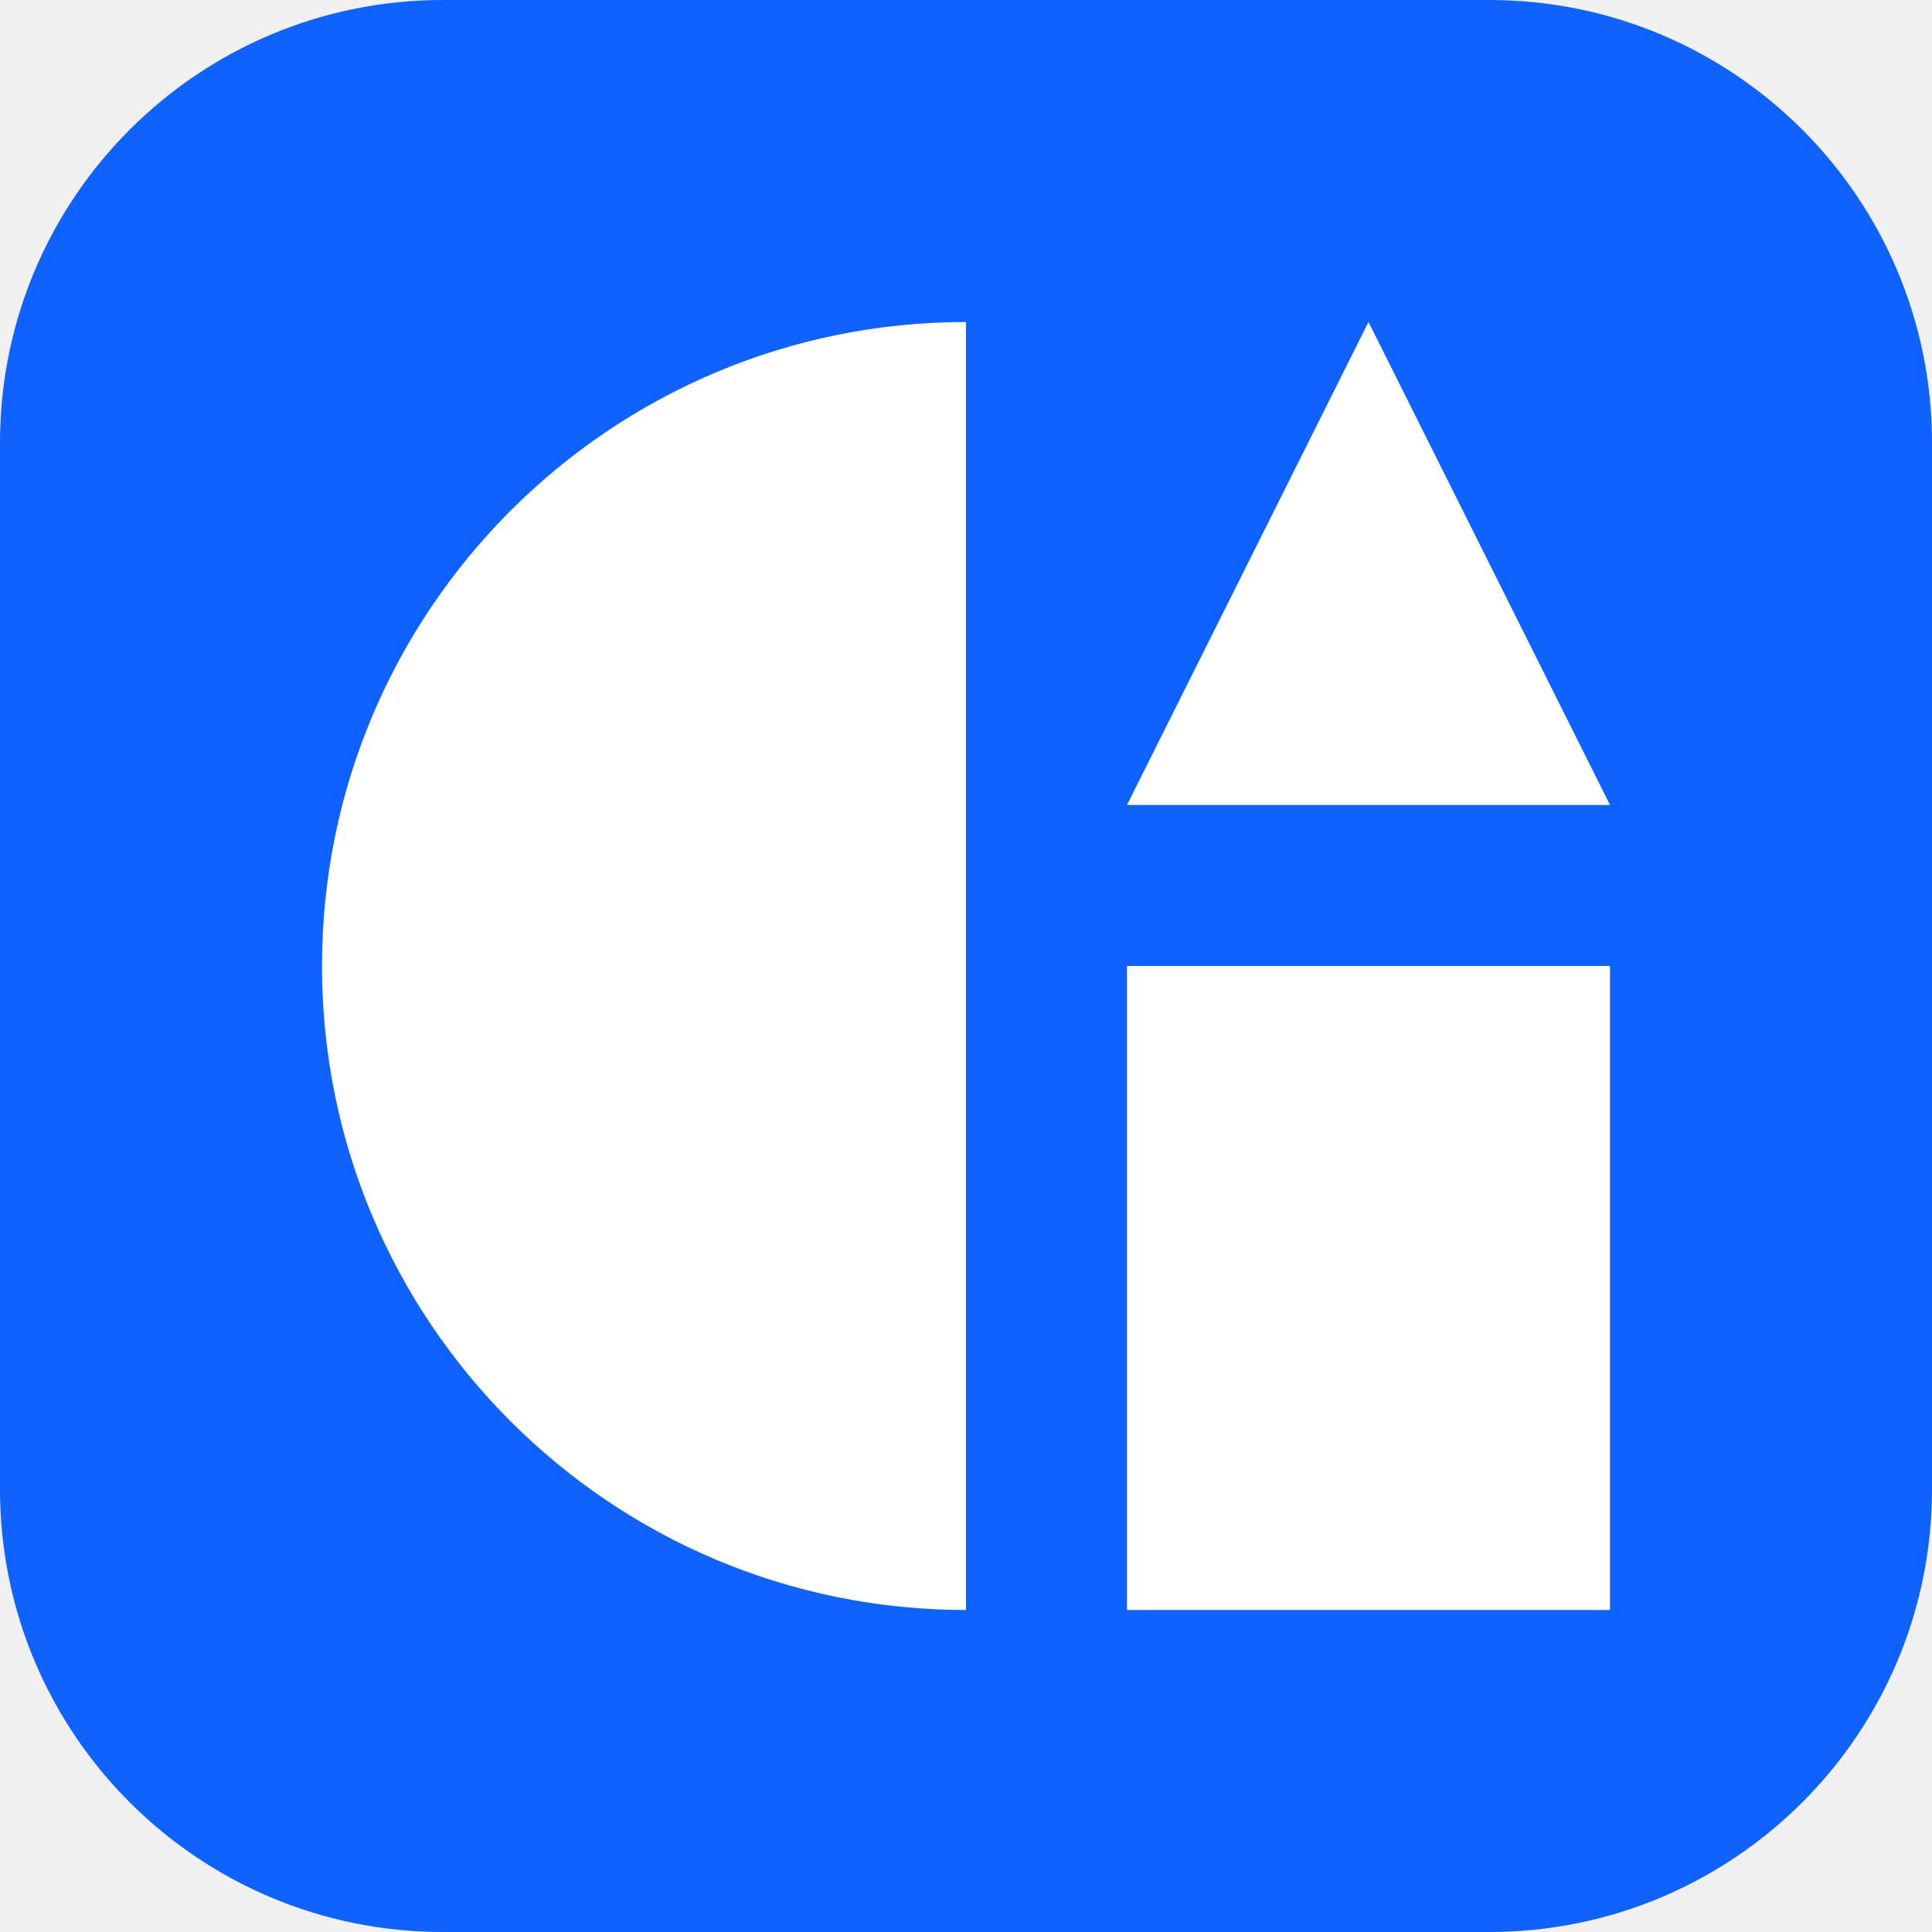
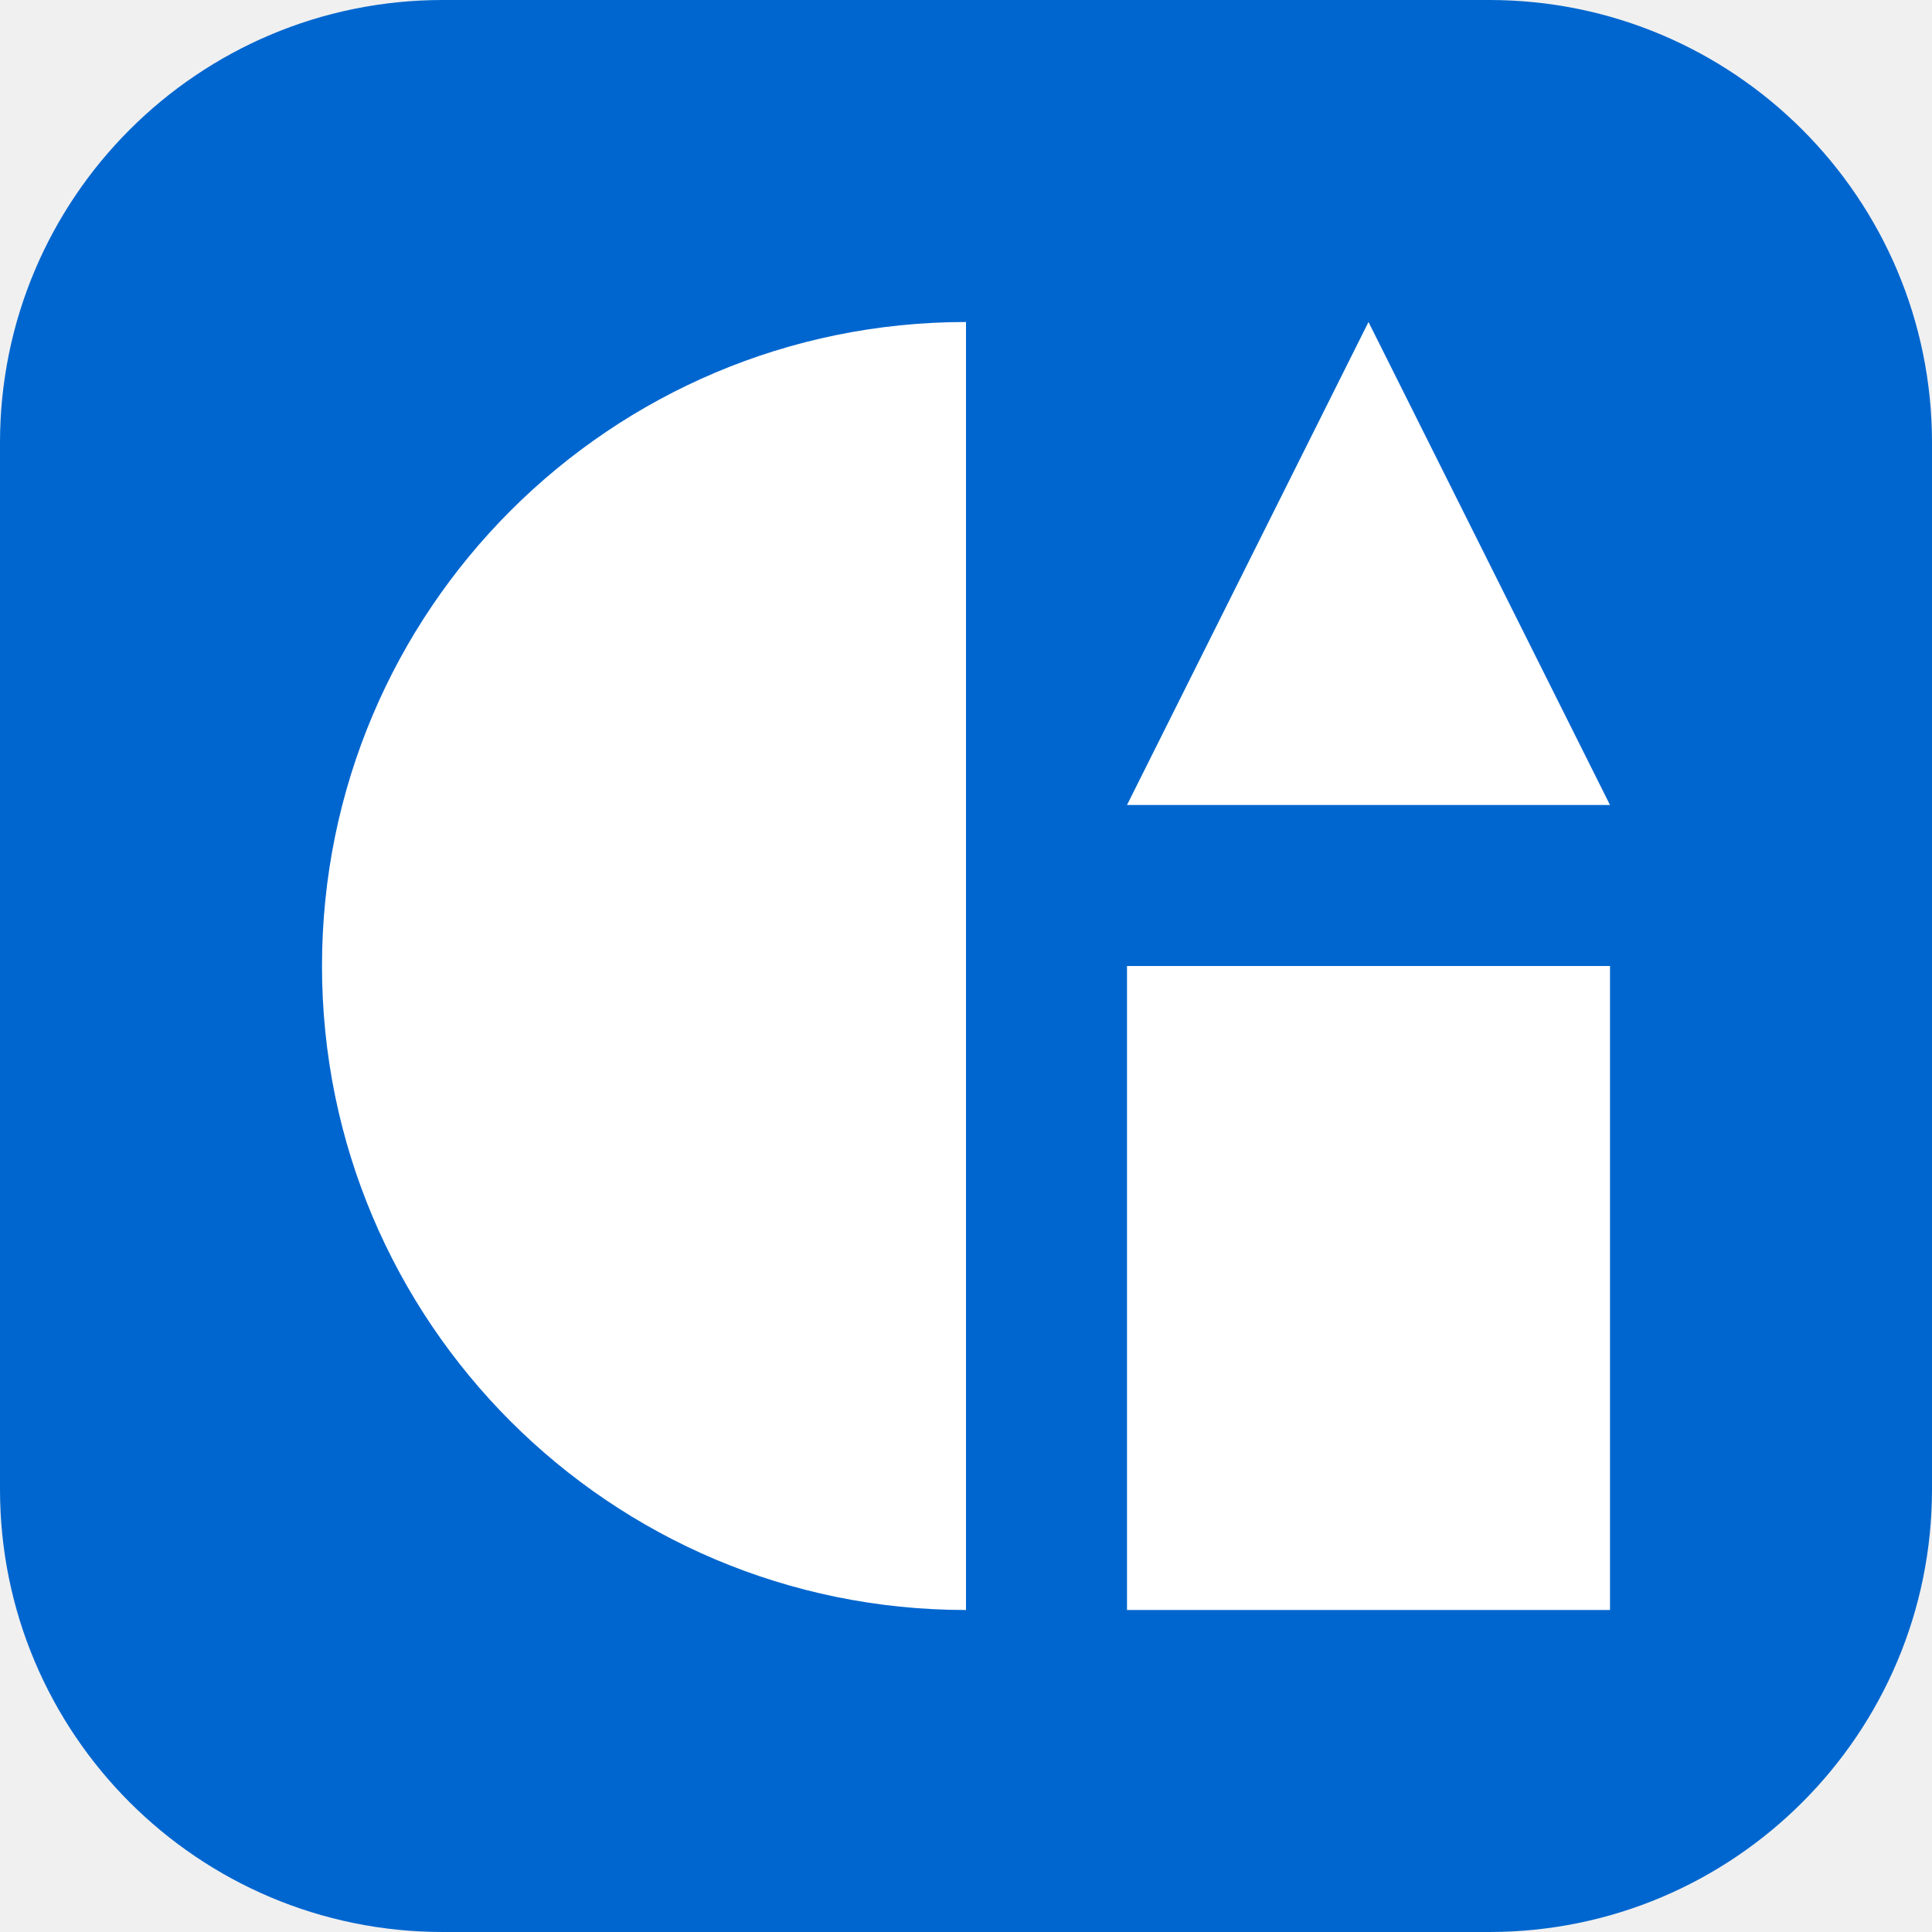
<svg xmlns="http://www.w3.org/2000/svg" viewBox="0 0 48 48">
-   <rect width="48" height="48" rx="11" fill="#0f62fe" />
+   <rect width="48" height="48" rx="11" fill="#0066cf" />
  <path fill="#fff" d="M24 8v32a16 16 0 0 1 0-32ZM28 20l6-12 6 12ZM28 24h12v16H28Z" />
</svg>
